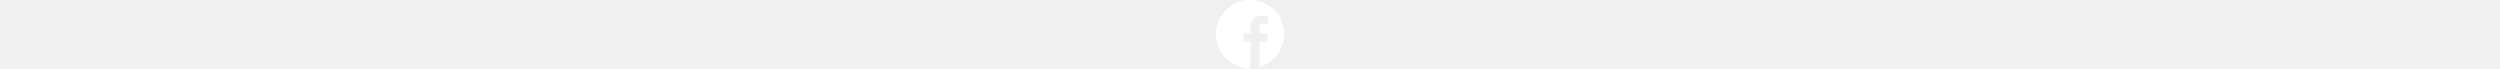
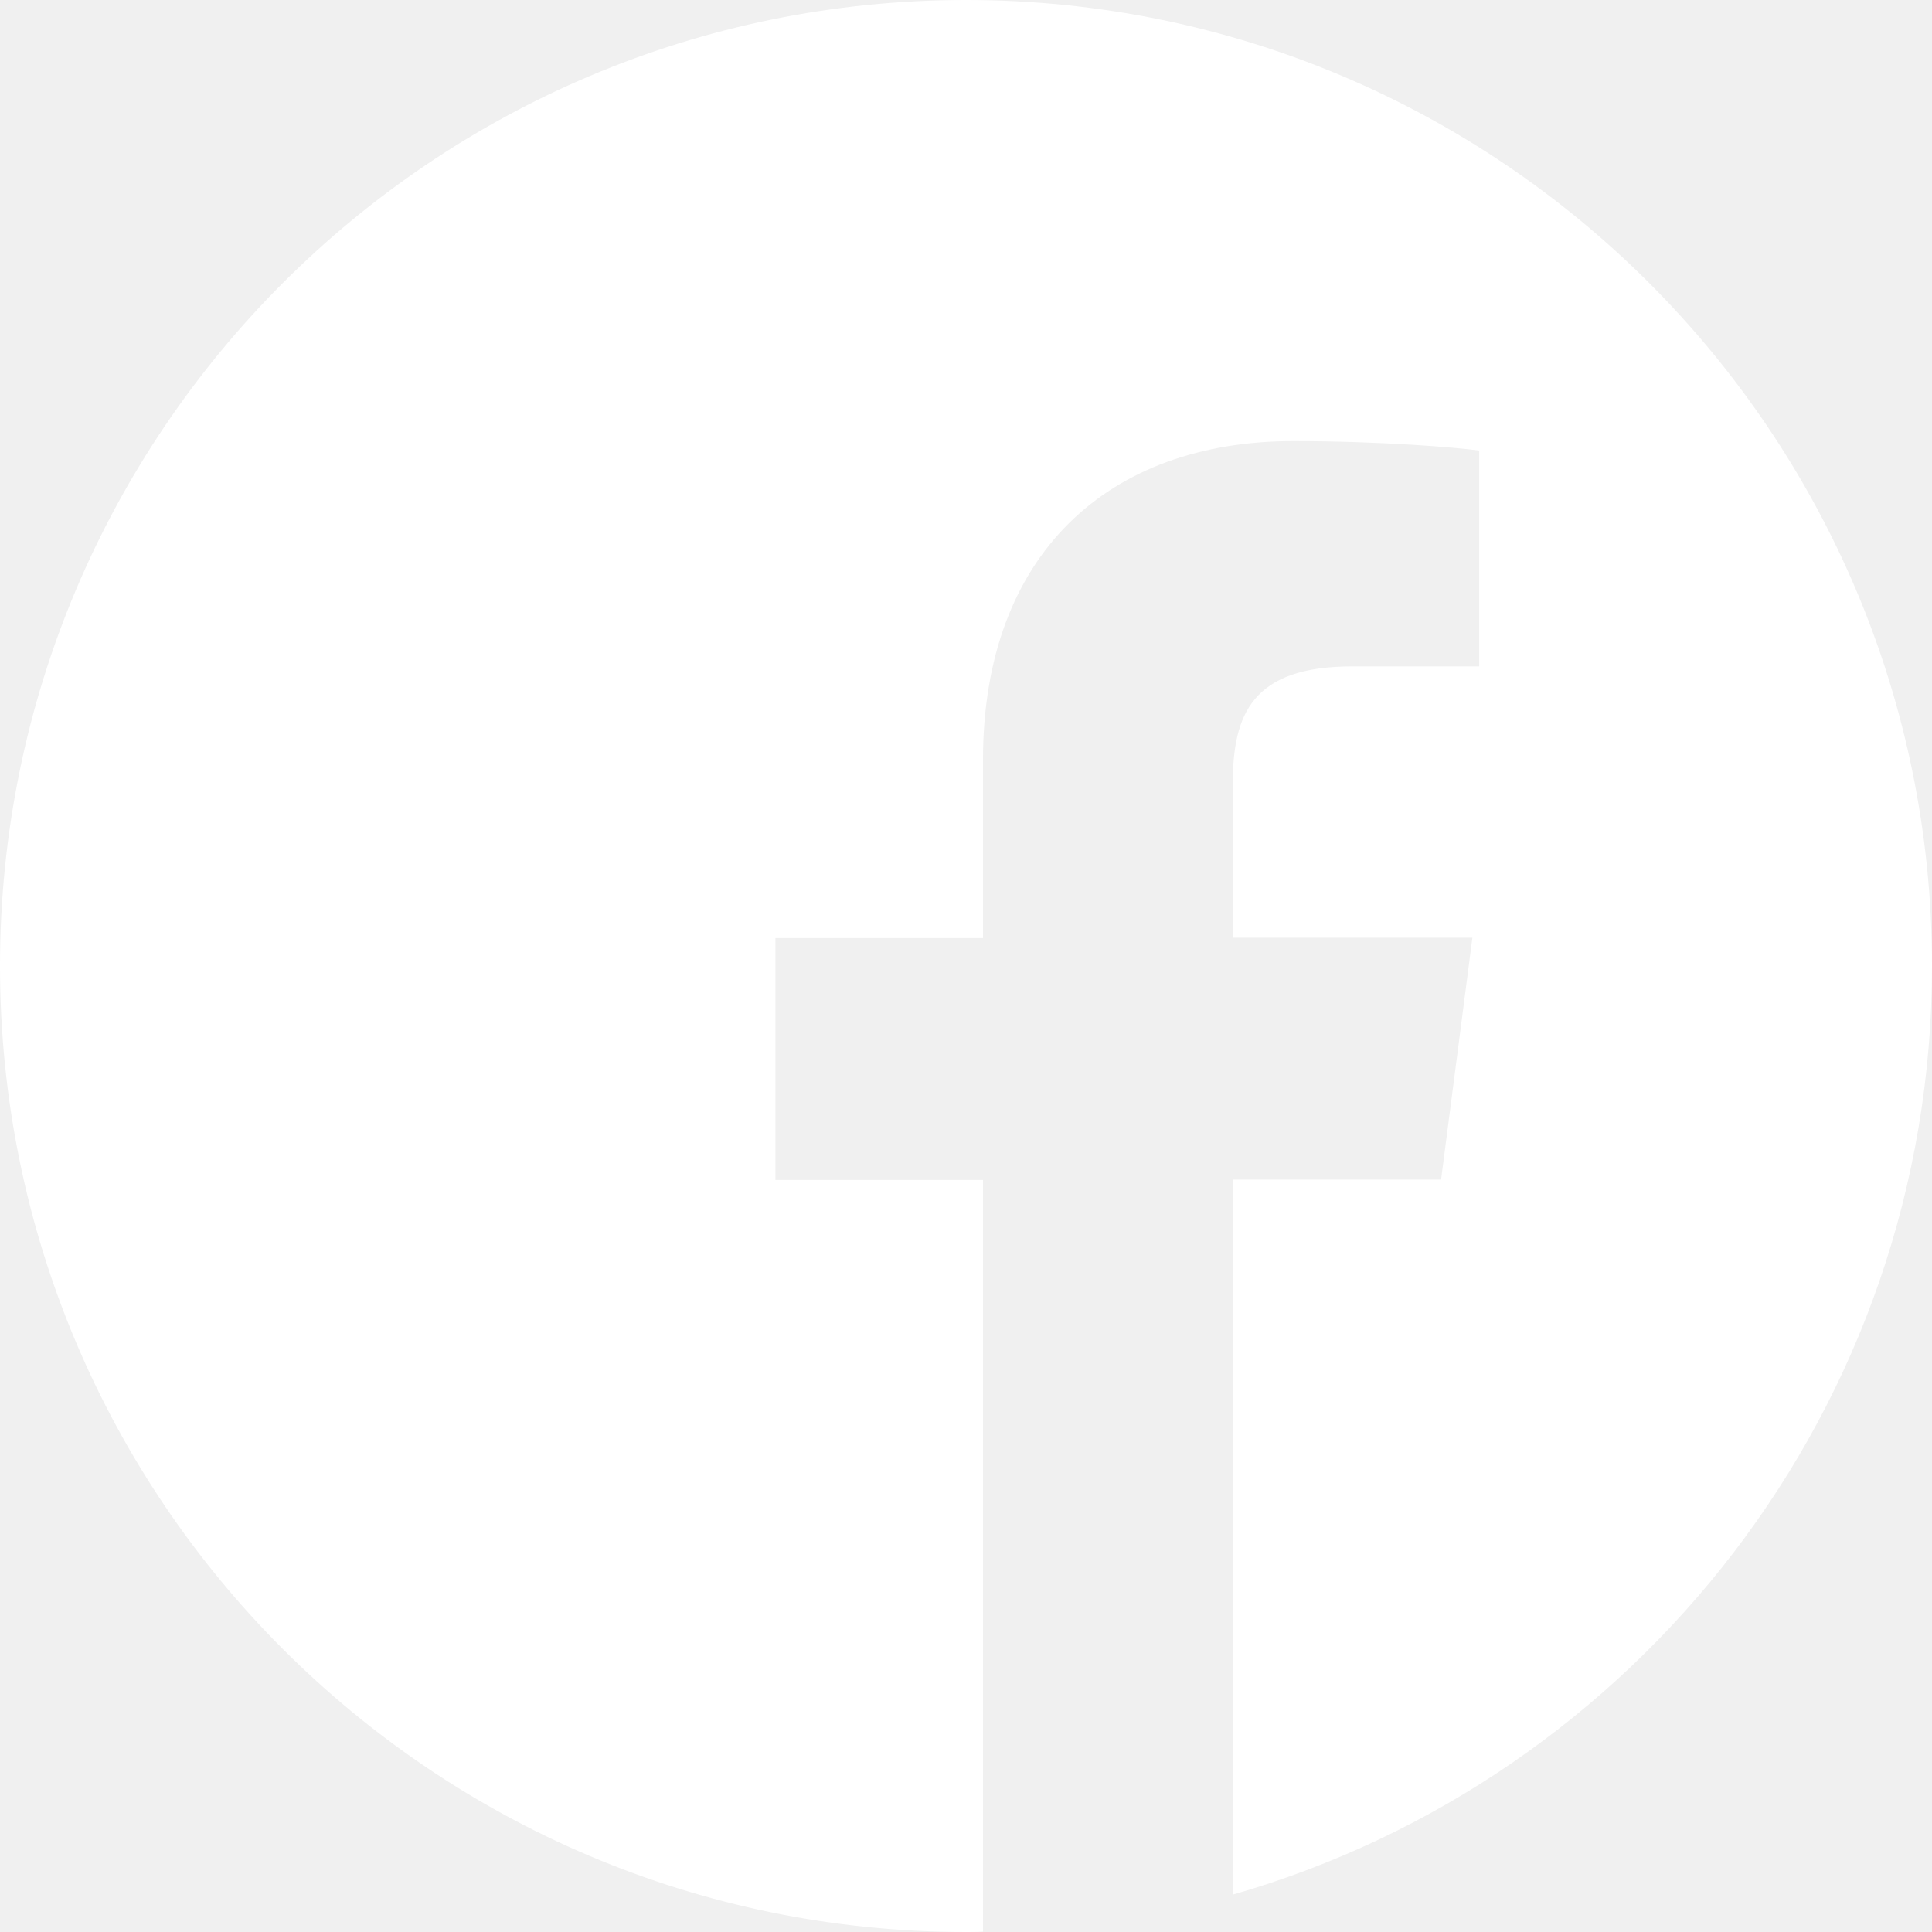
- <svg xmlns="http://www.w3.org/2000/svg" id="Capa_1" fill="white" enable-background="new 0 0 512 512" height="14" viewBox="0 0 512 512" width="512">
+ <svg xmlns="http://www.w3.org/2000/svg" id="Capa_1" fill="white" enable-background="new 0 0 512 512" height="512" viewBox="0 0 512 512" width="512">
  <path d="m512 256c0-141.4-114.6-256-256-256s-256 114.6-256 256 114.6 256 256 256c1.5 0 3 0 4.5-.1v-199.2h-55v-64.1h55v-47.2c0-54.7 33.4-84.5 82.2-84.5 23.4 0 43.5 1.7 49.3 2.5v57.2h-33.6c-26.5 0-31.7 12.6-31.7 31.1v40.8h63.5l-8.3 64.1h-55.2v189.5c107-30.7 185.3-129.2 185.3-246.1z" />
</svg>
